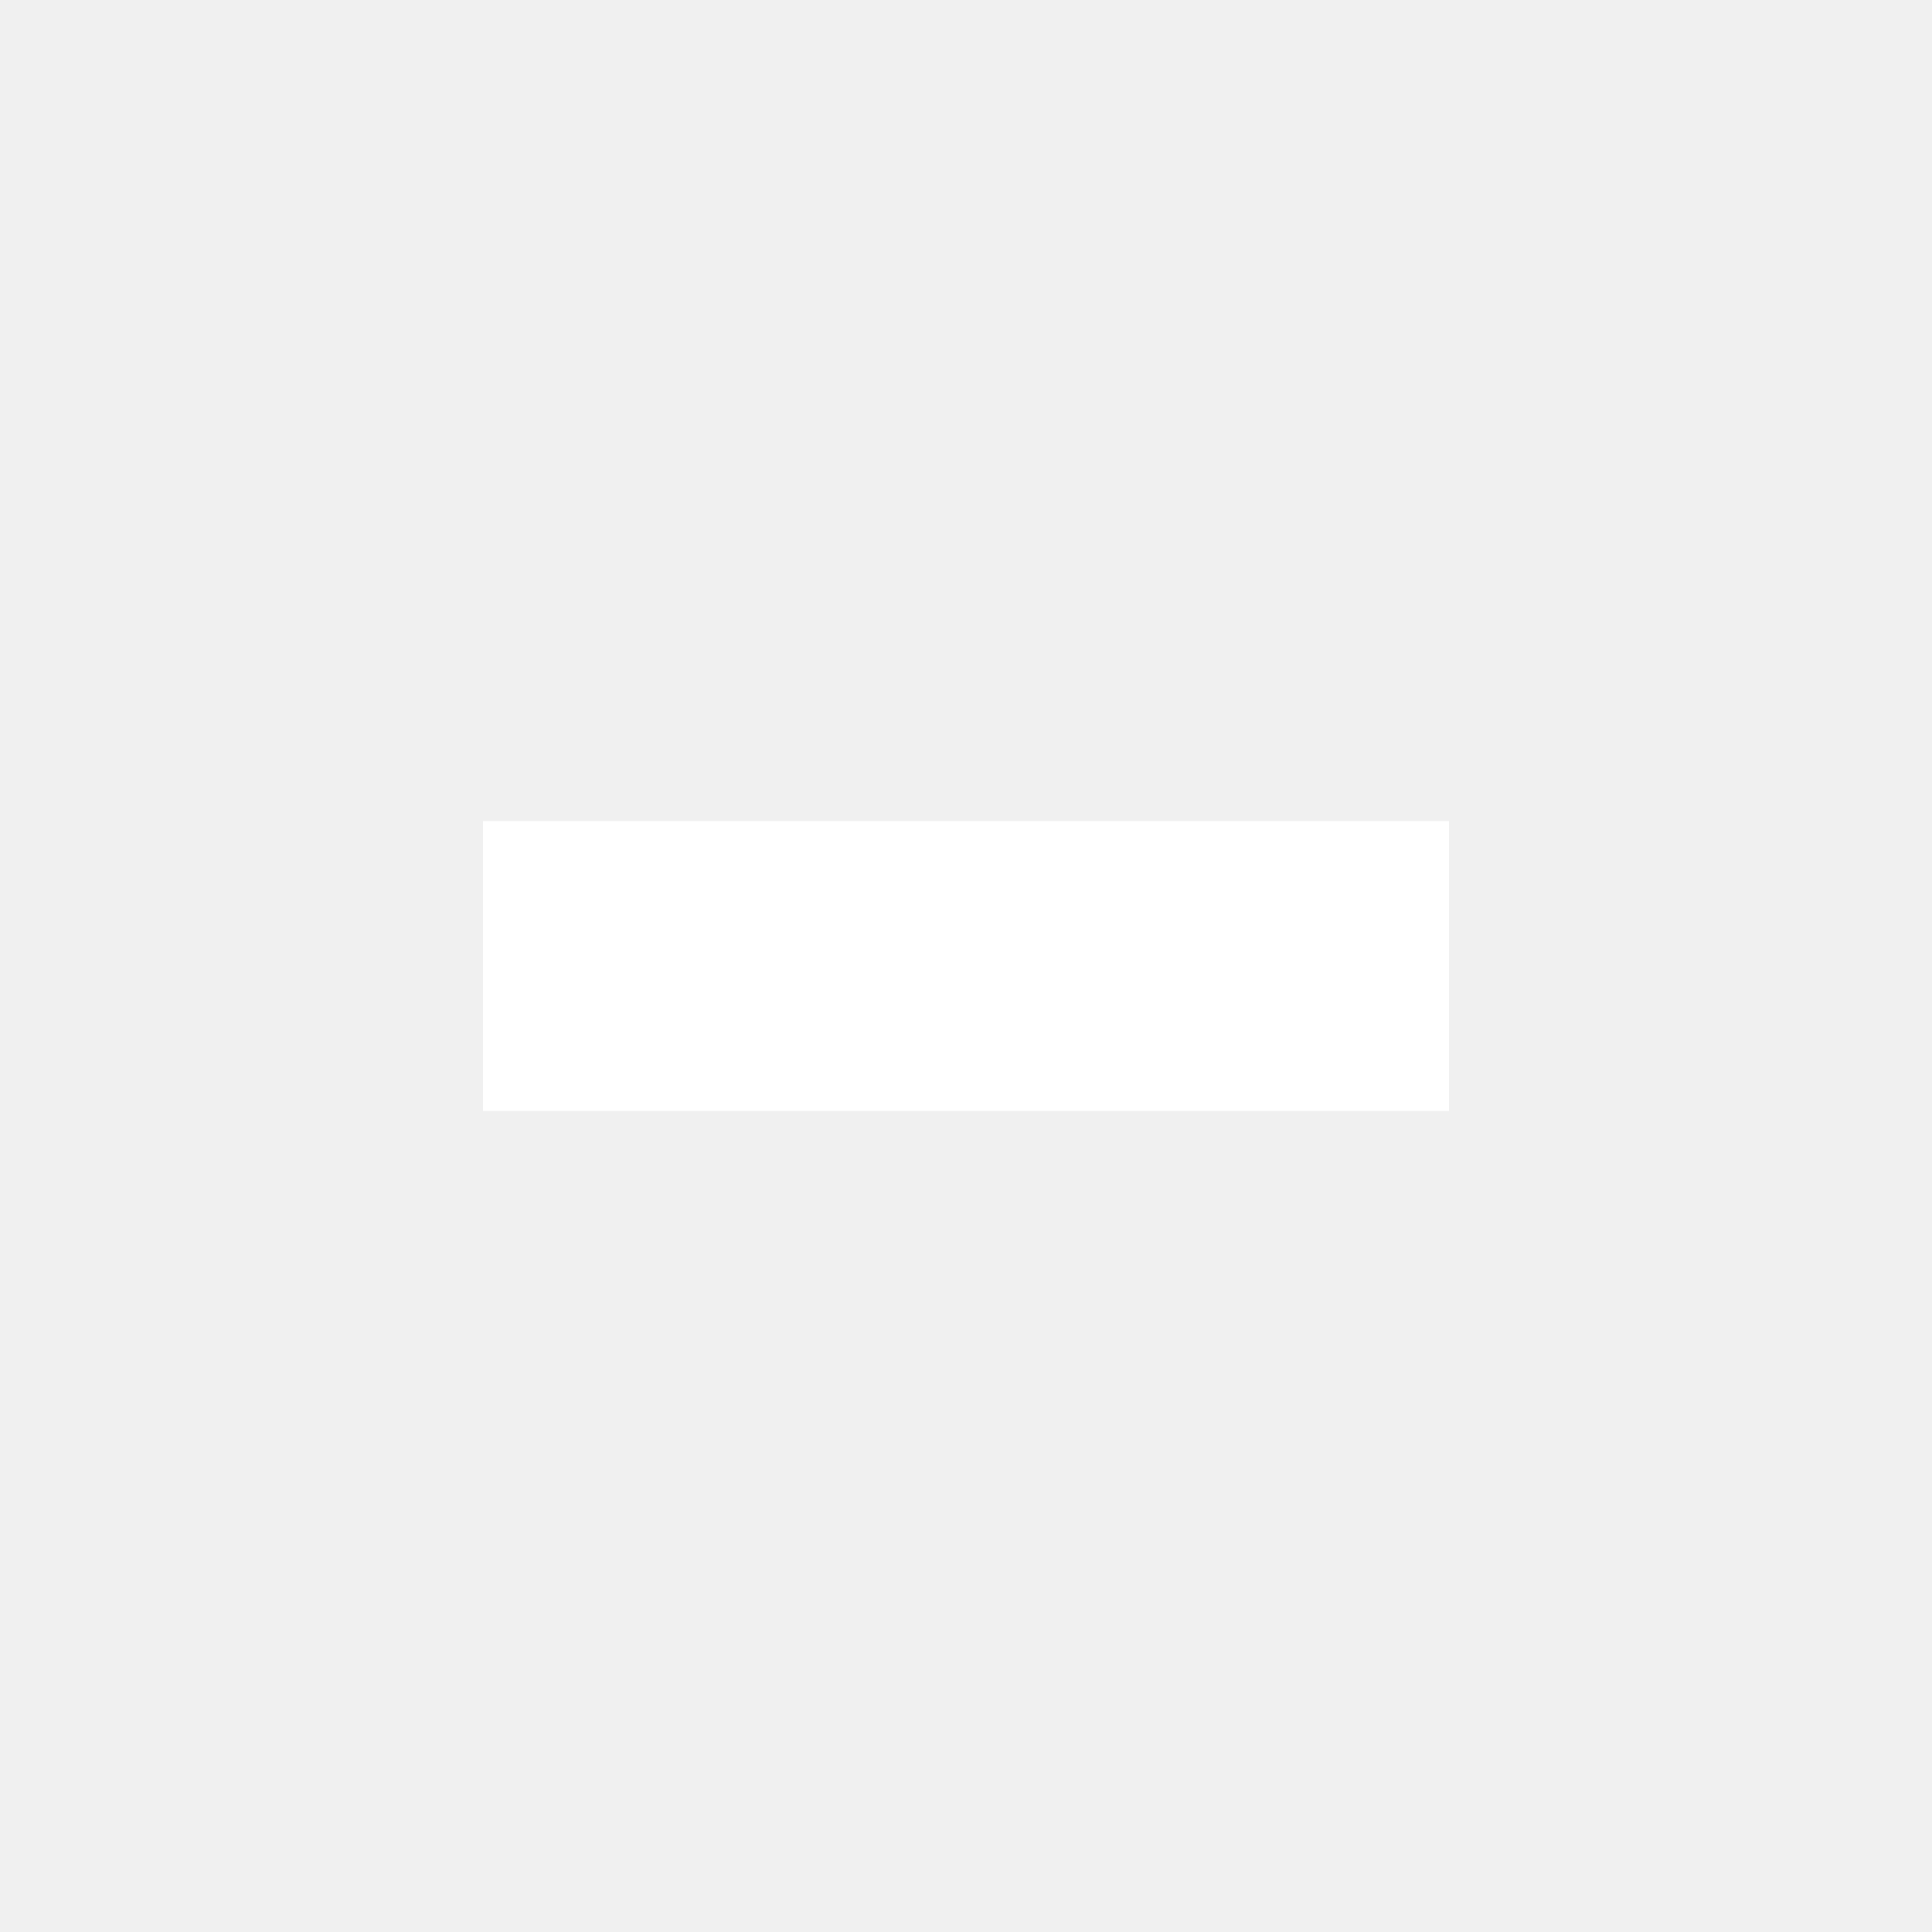
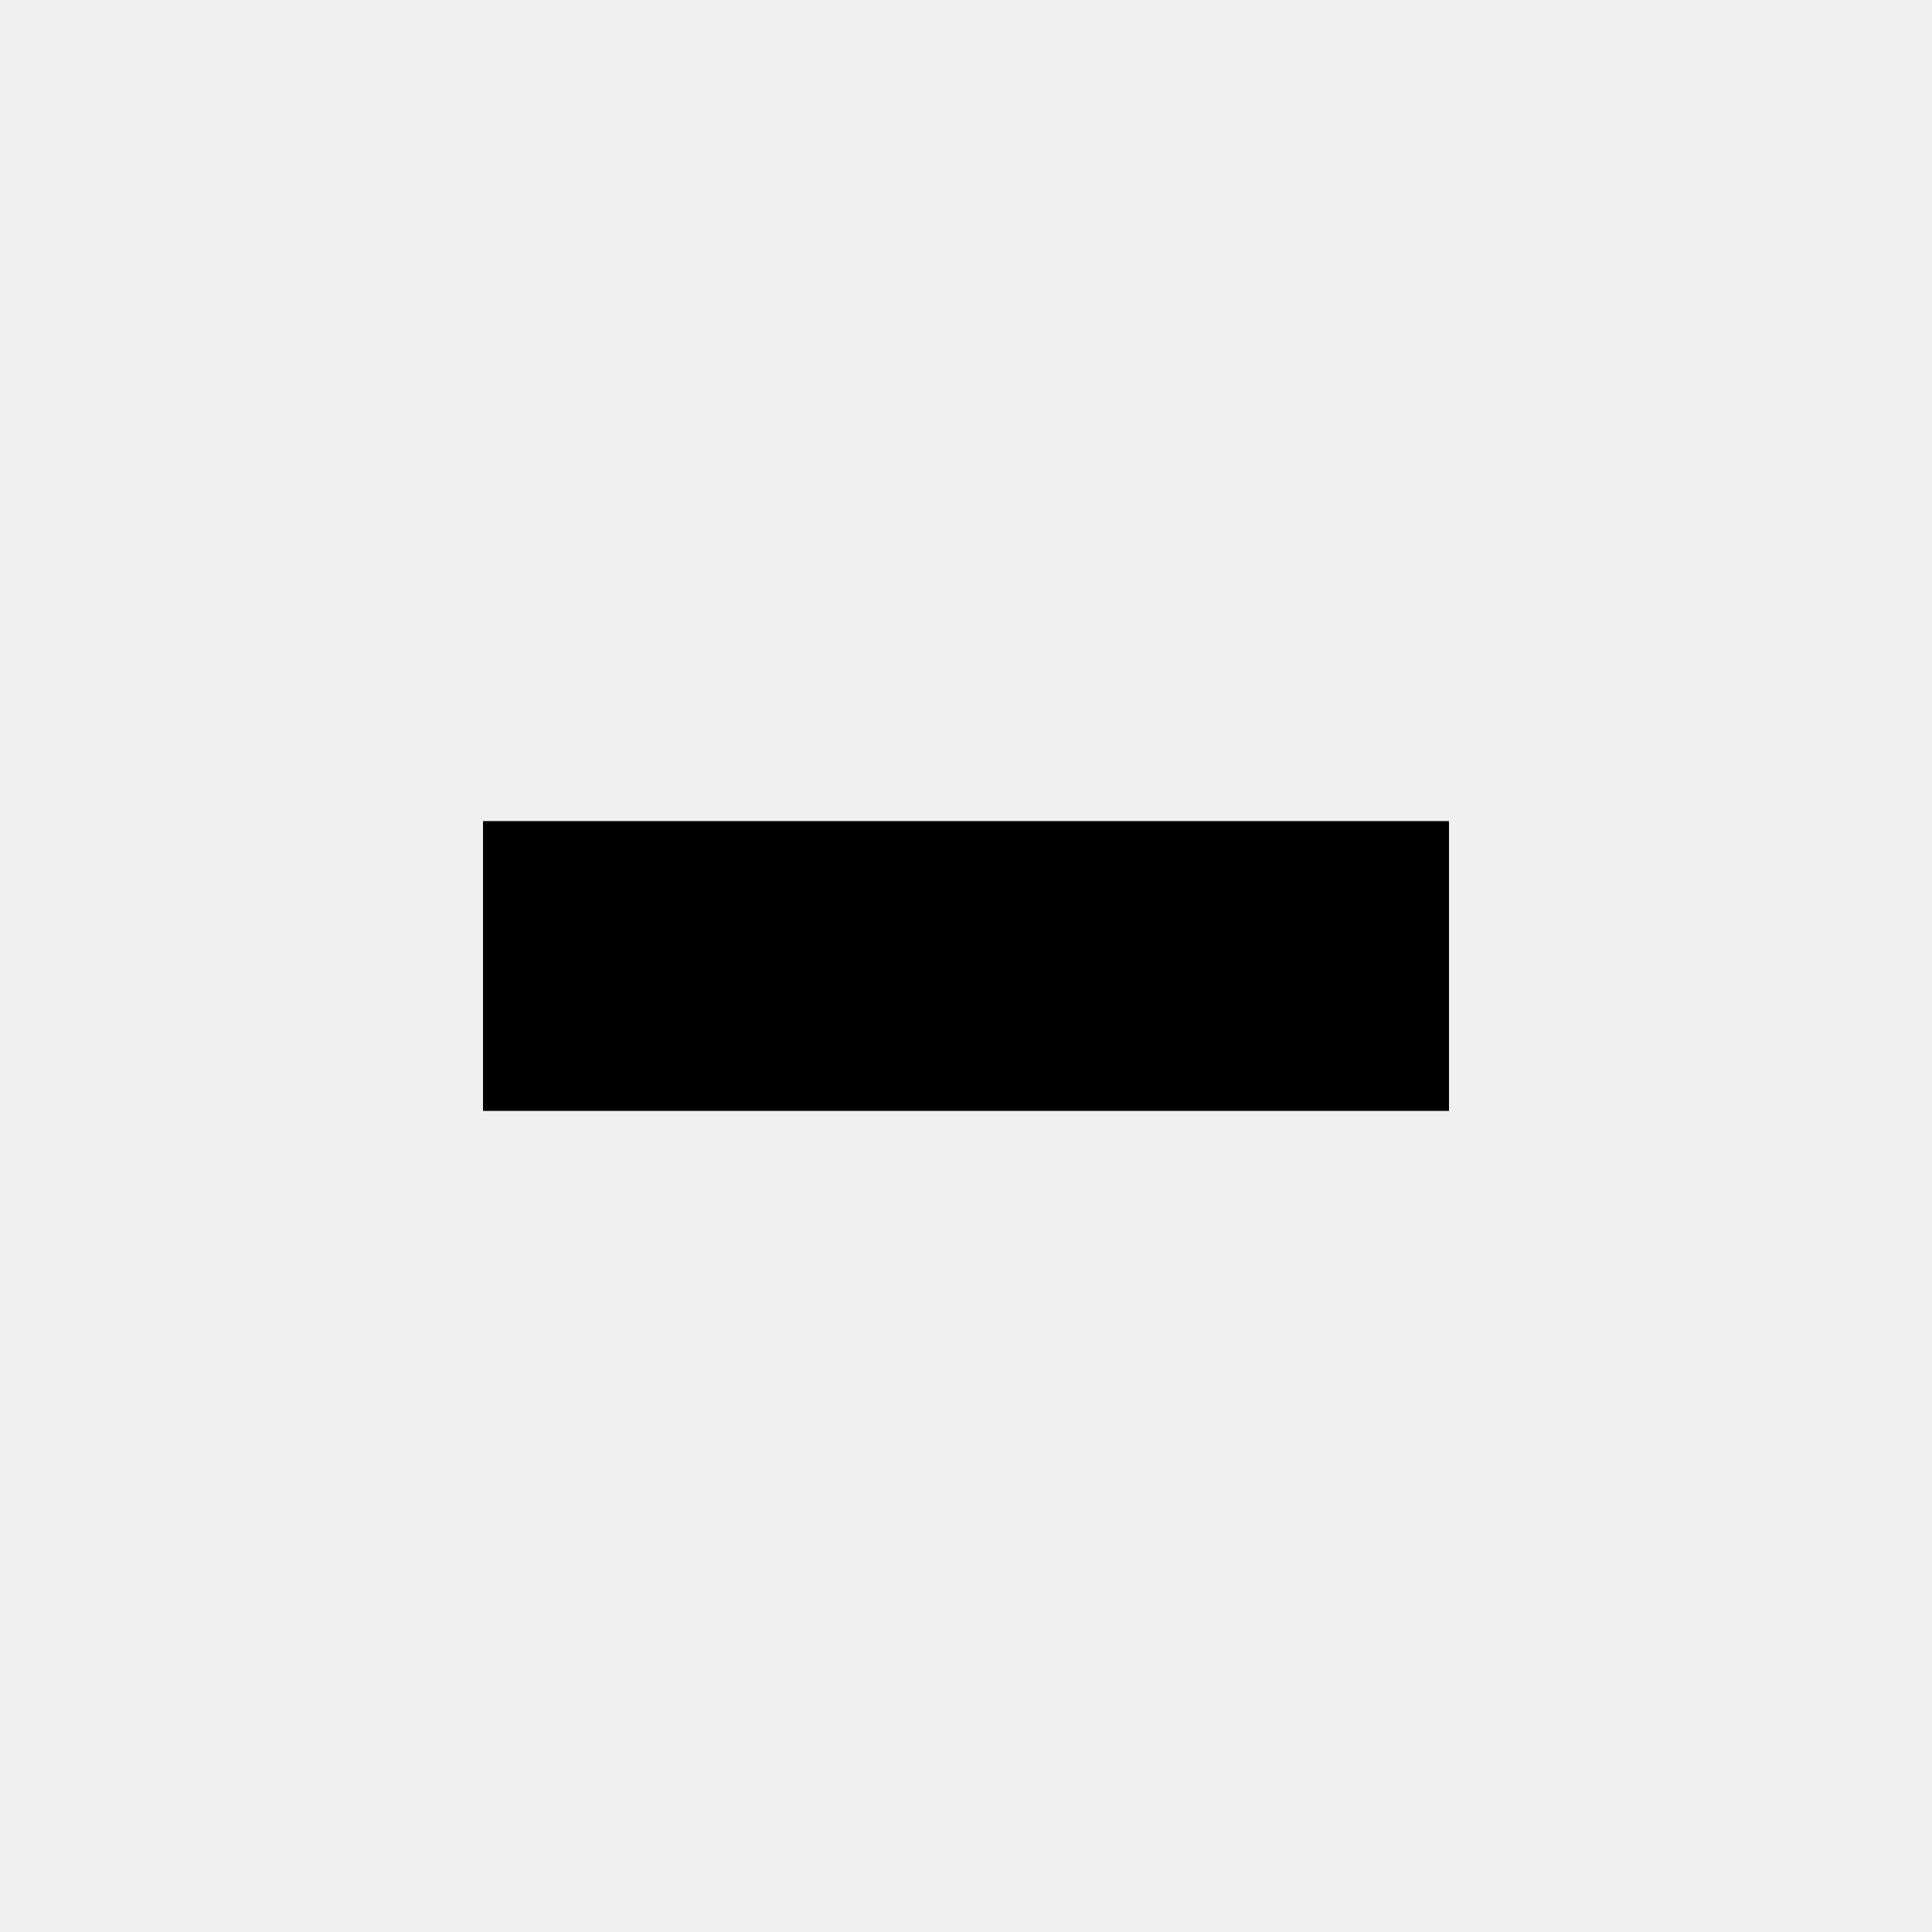
<svg xmlns="http://www.w3.org/2000/svg" version="1.1" x="0px" y="0px" viewBox="0 0 48 48" style="enable-background:new 0 0 48 48;" xml:space="preserve">
-   <polygon style="fill:#FFFFFF;" points="34.4,20.4 27.2,20.4 20,20.4 12.8,20.4 12,20.4 12,27.6 12.8,27.6 20,27.6 27.2,27.6   34.4,27.6 36,27.6 36,20.4 " />
+   <polygon style="fill:#000000;" points="34.4,20.4 27.2,20.4 20,20.4 12.8,20.4 12,20.4 12,27.6 12.8,27.6 20,27.6 27.2,27.6  34.4,27.6 36,27.6 36,20.4 " />
</svg>
